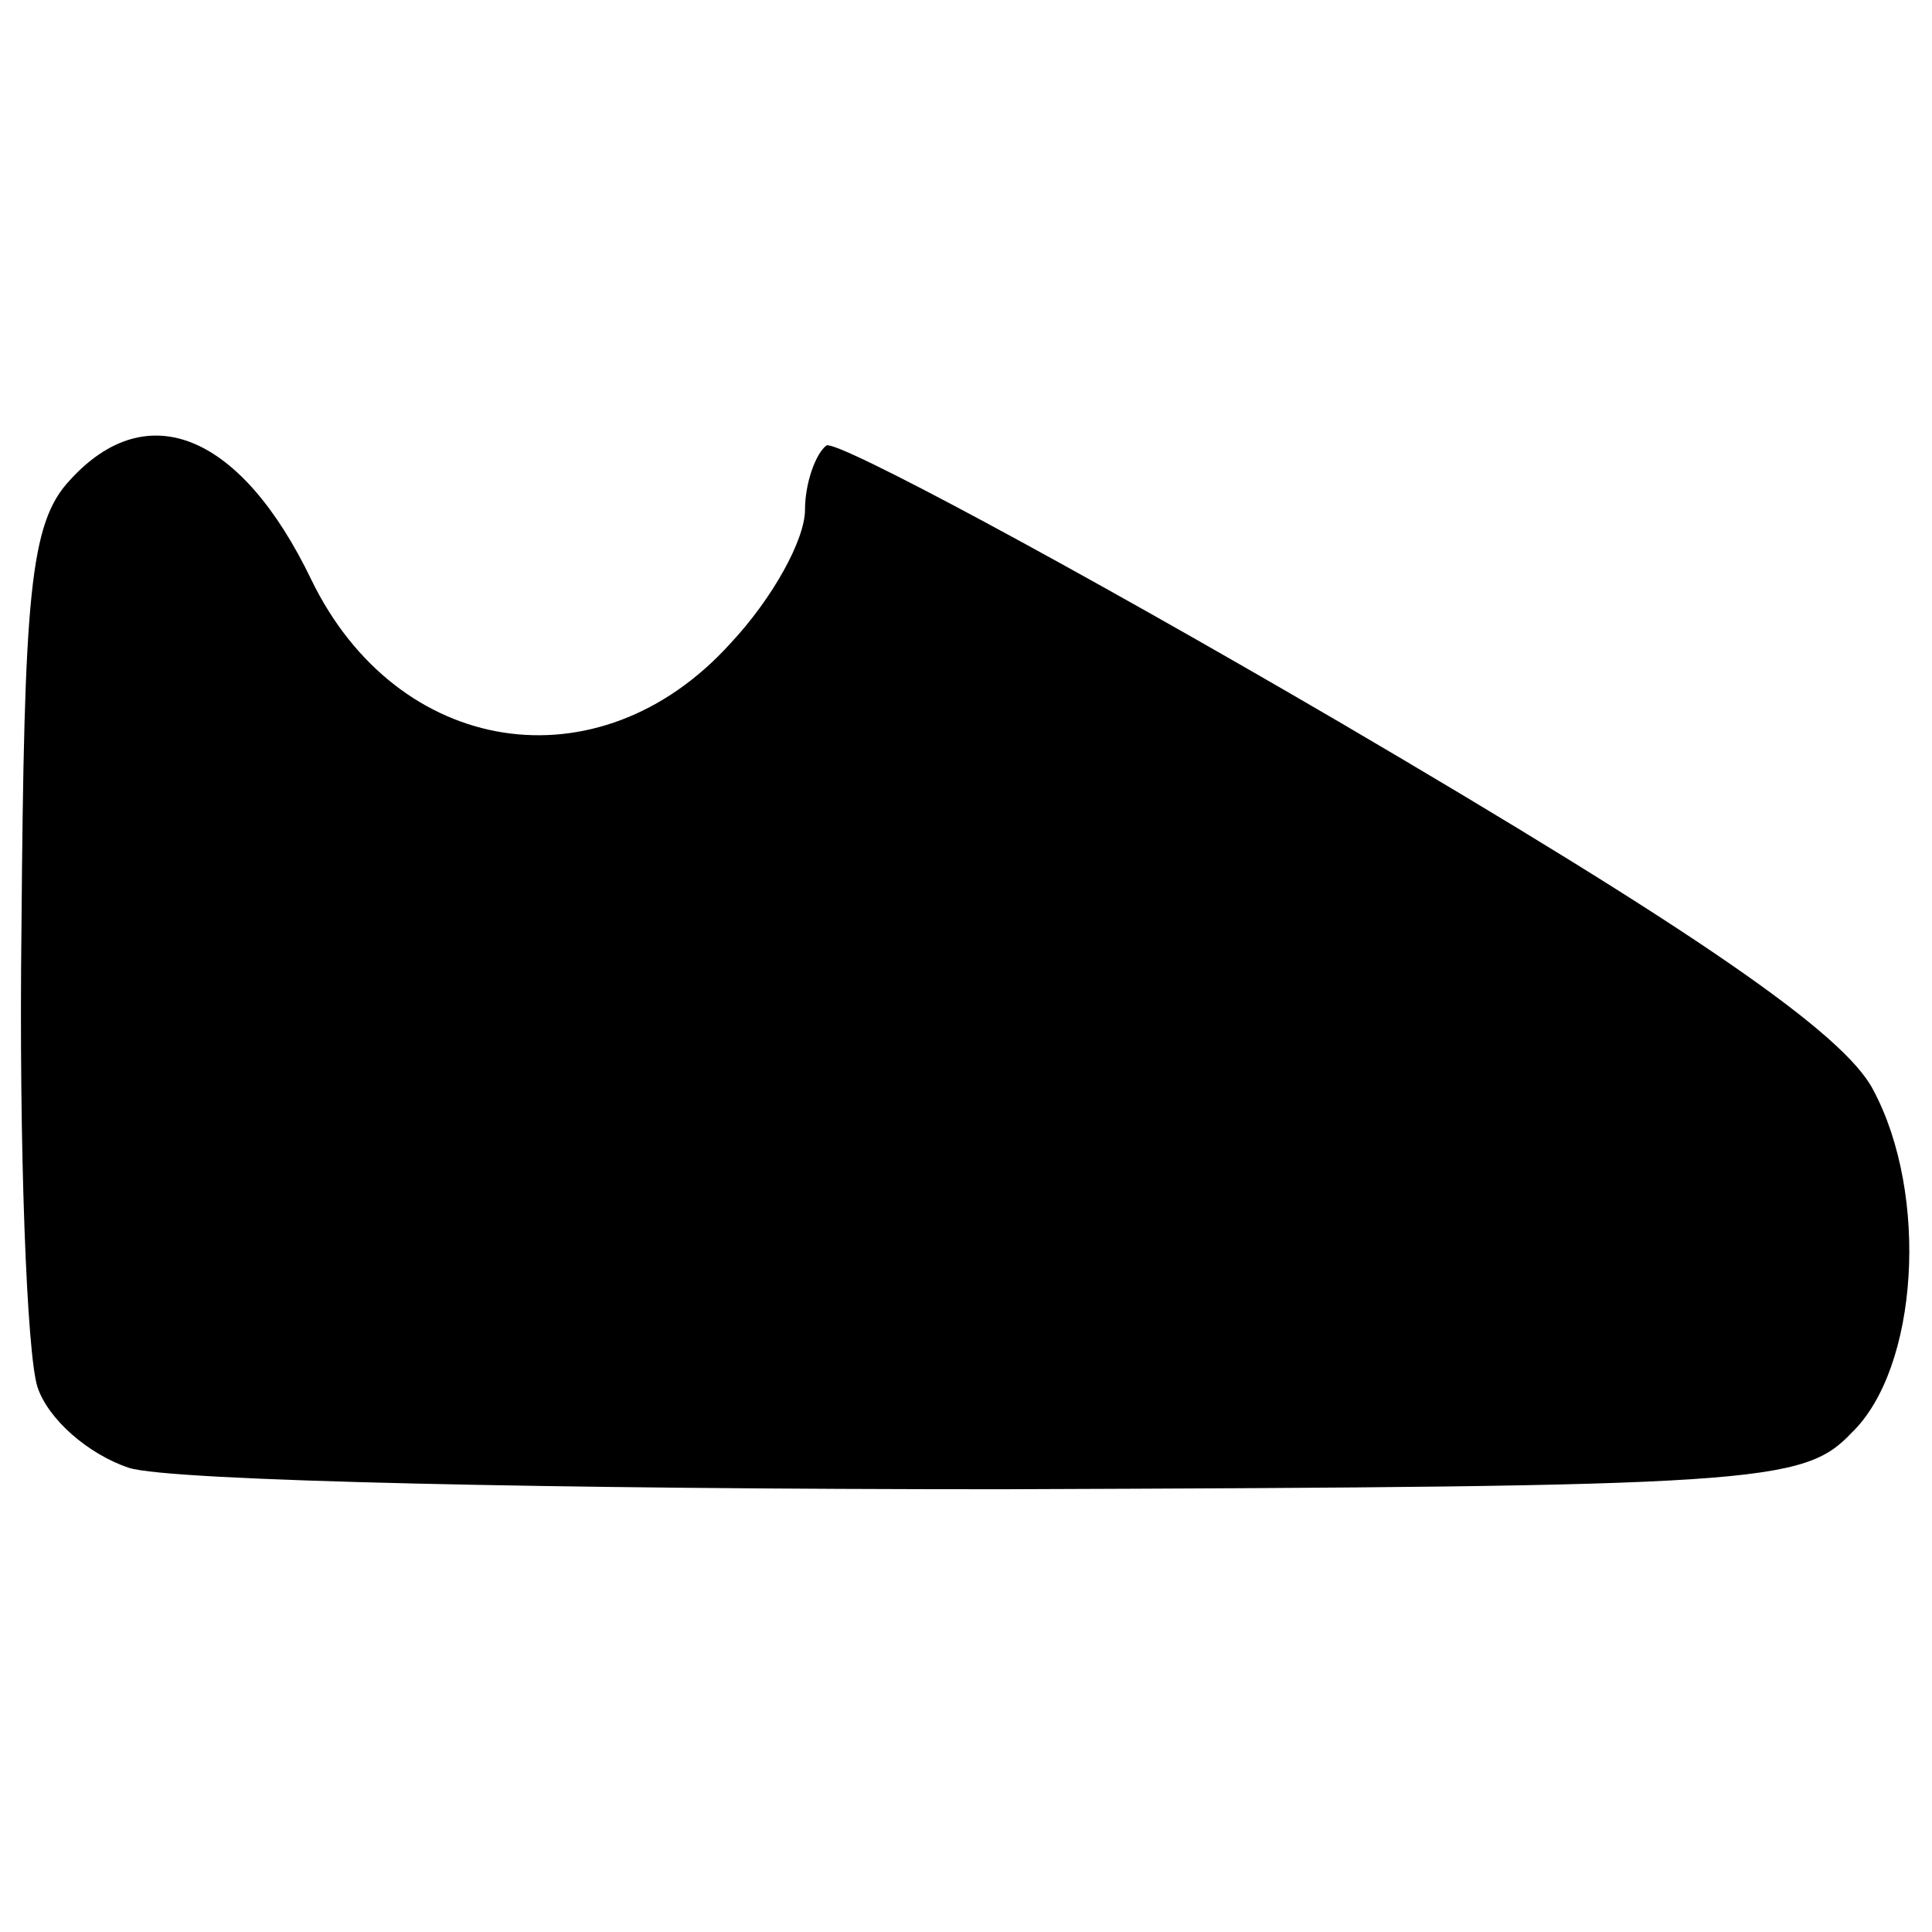
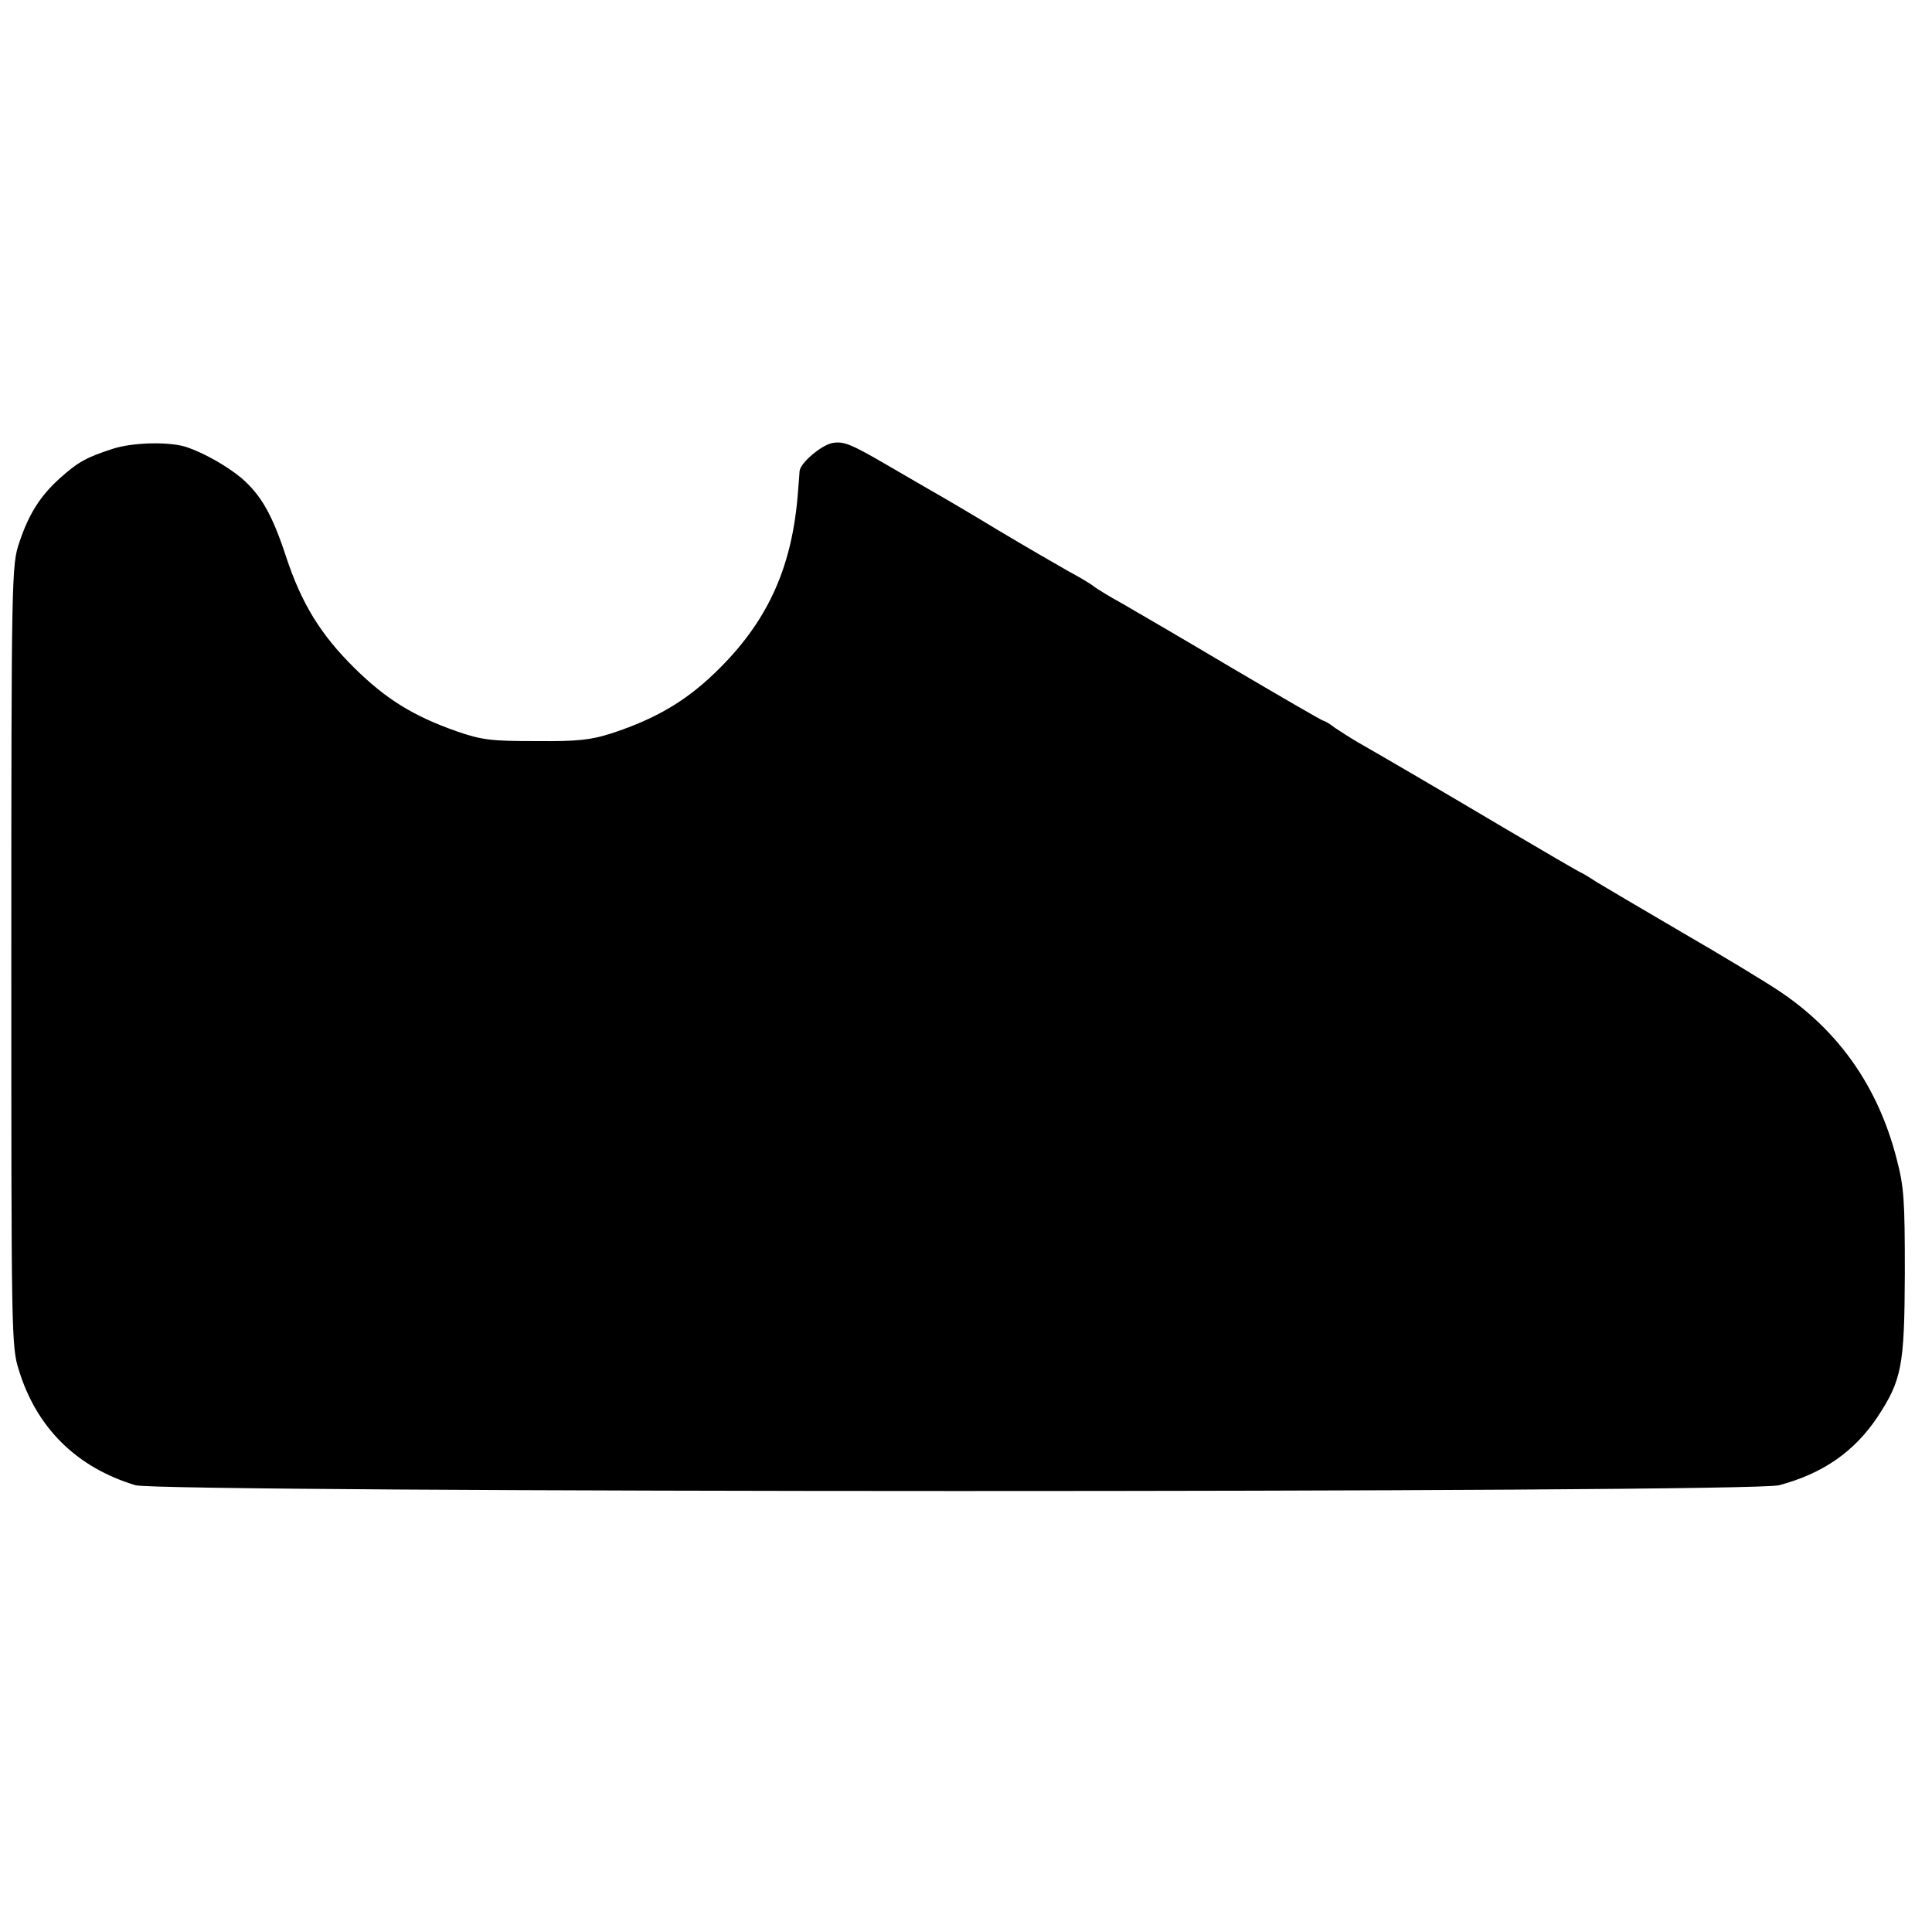
- <svg xmlns="http://www.w3.org/2000/svg" version="1.0" width="72pt" height="72pt" viewBox="0 0 72 72" preserveAspectRatio="xMidYMid meet">
-   <g transform="translate(0,72) scale(0.1,-0.1)" fill="#000000" stroke="none">
-     <path d="M26 541 c-15 -16 -17 -43 -18 -167 -1 -82 2 -159 6 -171 4 -12 19 -25 34 -30 15 -5 161 -8 325 -8 282 1 299 2 317 21 25 24 29 89 8 128 -11 21 -66 59 -199 137 -101 59 -187 105 -191 103 -4 -3 -8 -14 -8 -24 0 -11 -12 -33 -28 -50 -49 -54 -124 -42 -156 24 -26 54 -61 69 -90 37z" />
+ <svg xmlns="http://www.w3.org/2000/svg" version="1.0" width="512pt" height="512pt" viewBox="0 0 512 512" preserveAspectRatio="xMidYMid meet">
+   <g transform="translate(0,512) scale(0.1,-0.1)" fill="#000000" stroke="none">
+     <path d="M300 3931 c-71 -23 -93 -35 -142 -79 -52 -47 -82 -95 -107 -170 -20 -59 -21 -84 -21 -1095 0 -1002 0 -1036 20 -1098 47 -153 153 -258 309 -305 68 -20 4280 -21 4356 0 116 31 199 89 260 180 65 99 72 135 73 381 0 196 -2 229 -22 305 -49 190 -153 338 -310 443 -34 23 -151 94 -260 157 -108 63 -209 123 -224 132 -15 10 -33 21 -41 25 -8 3 -98 56 -200 116 -199 118 -335 197 -391 229 -19 11 -47 29 -62 39 -14 11 -28 19 -31 19 -3 0 -110 62 -239 138 -128 76 -260 153 -293 172 -33 18 -67 39 -75 45 -8 7 -40 26 -70 42 -30 17 -113 65 -185 108 -71 43 -144 86 -162 96 -18 10 -79 46 -138 80 -91 53 -110 60 -139 55 -30 -6 -84 -52 -87 -74 0 -4 -2 -27 -4 -52 -14 -196 -76 -338 -205 -468 -85 -86 -167 -135 -288 -175 -56 -18 -90 -22 -202 -21 -120 0 -143 3 -210 26 -116 41 -188 86 -271 168 -90 89 -140 171 -181 295 -36 110 -66 163 -118 208 -37 31 -98 66 -145 82 -45 15 -141 13 -195 -4z" />
  </g>
</svg>
